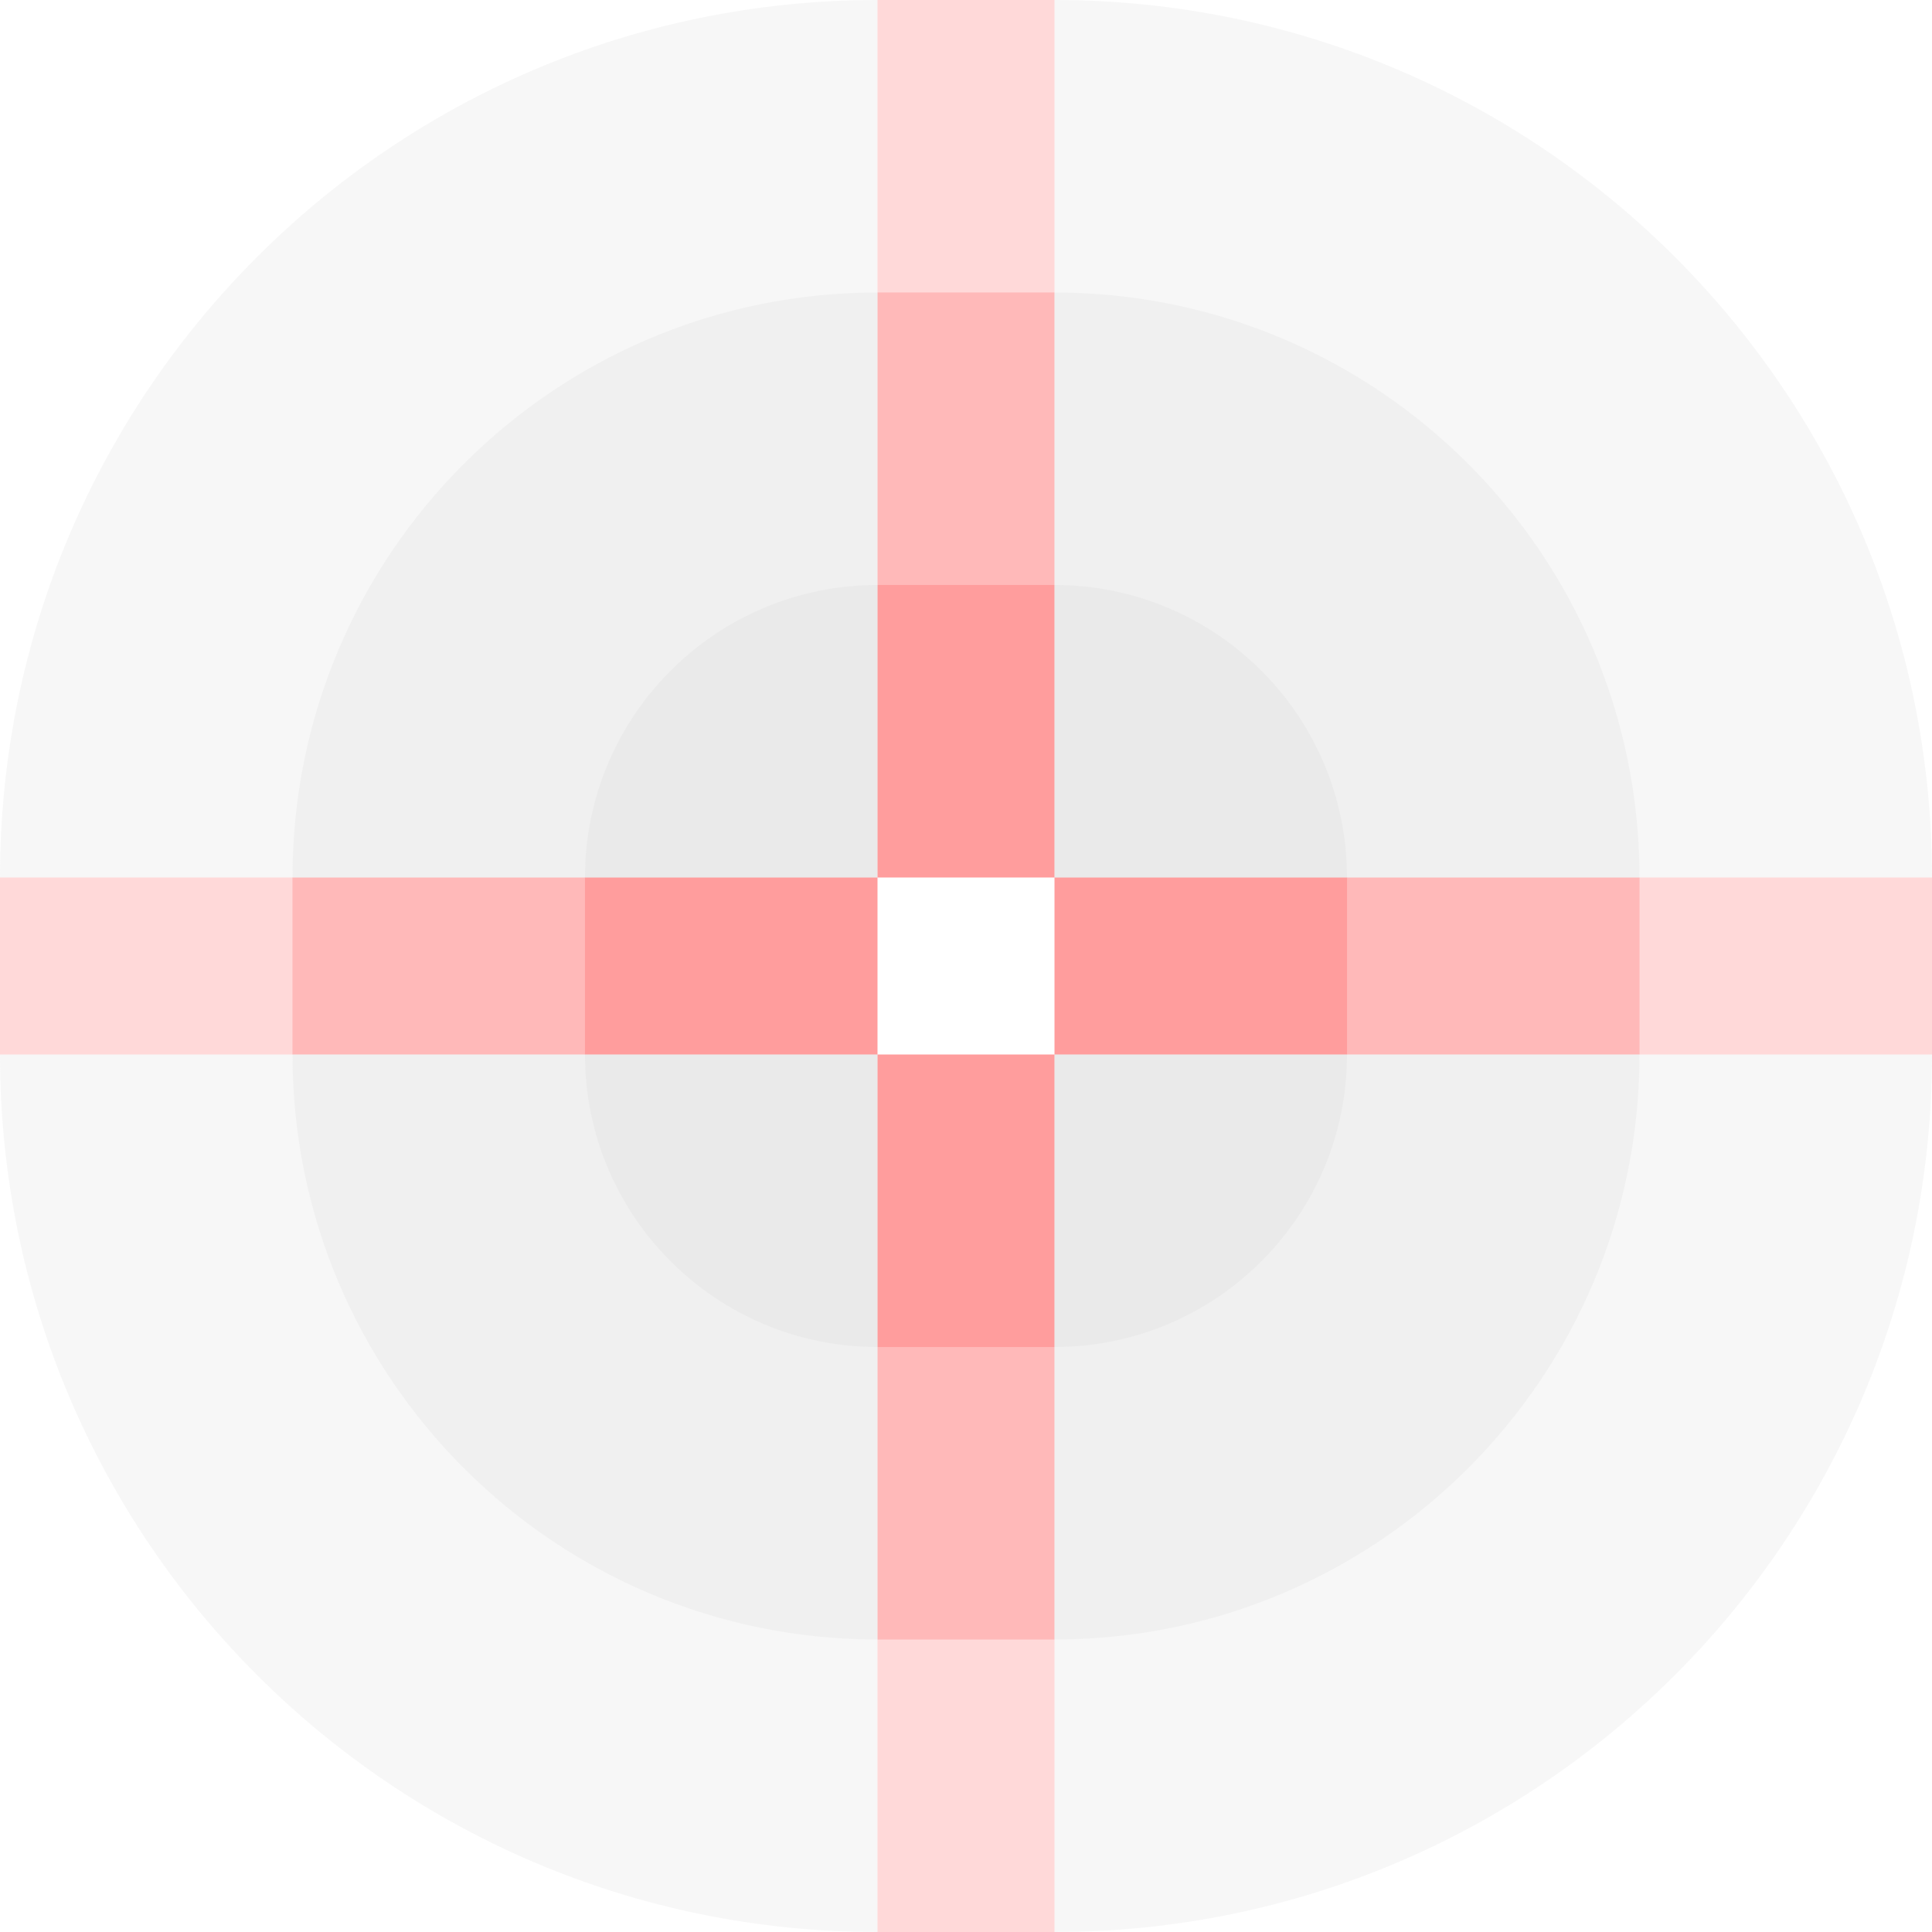
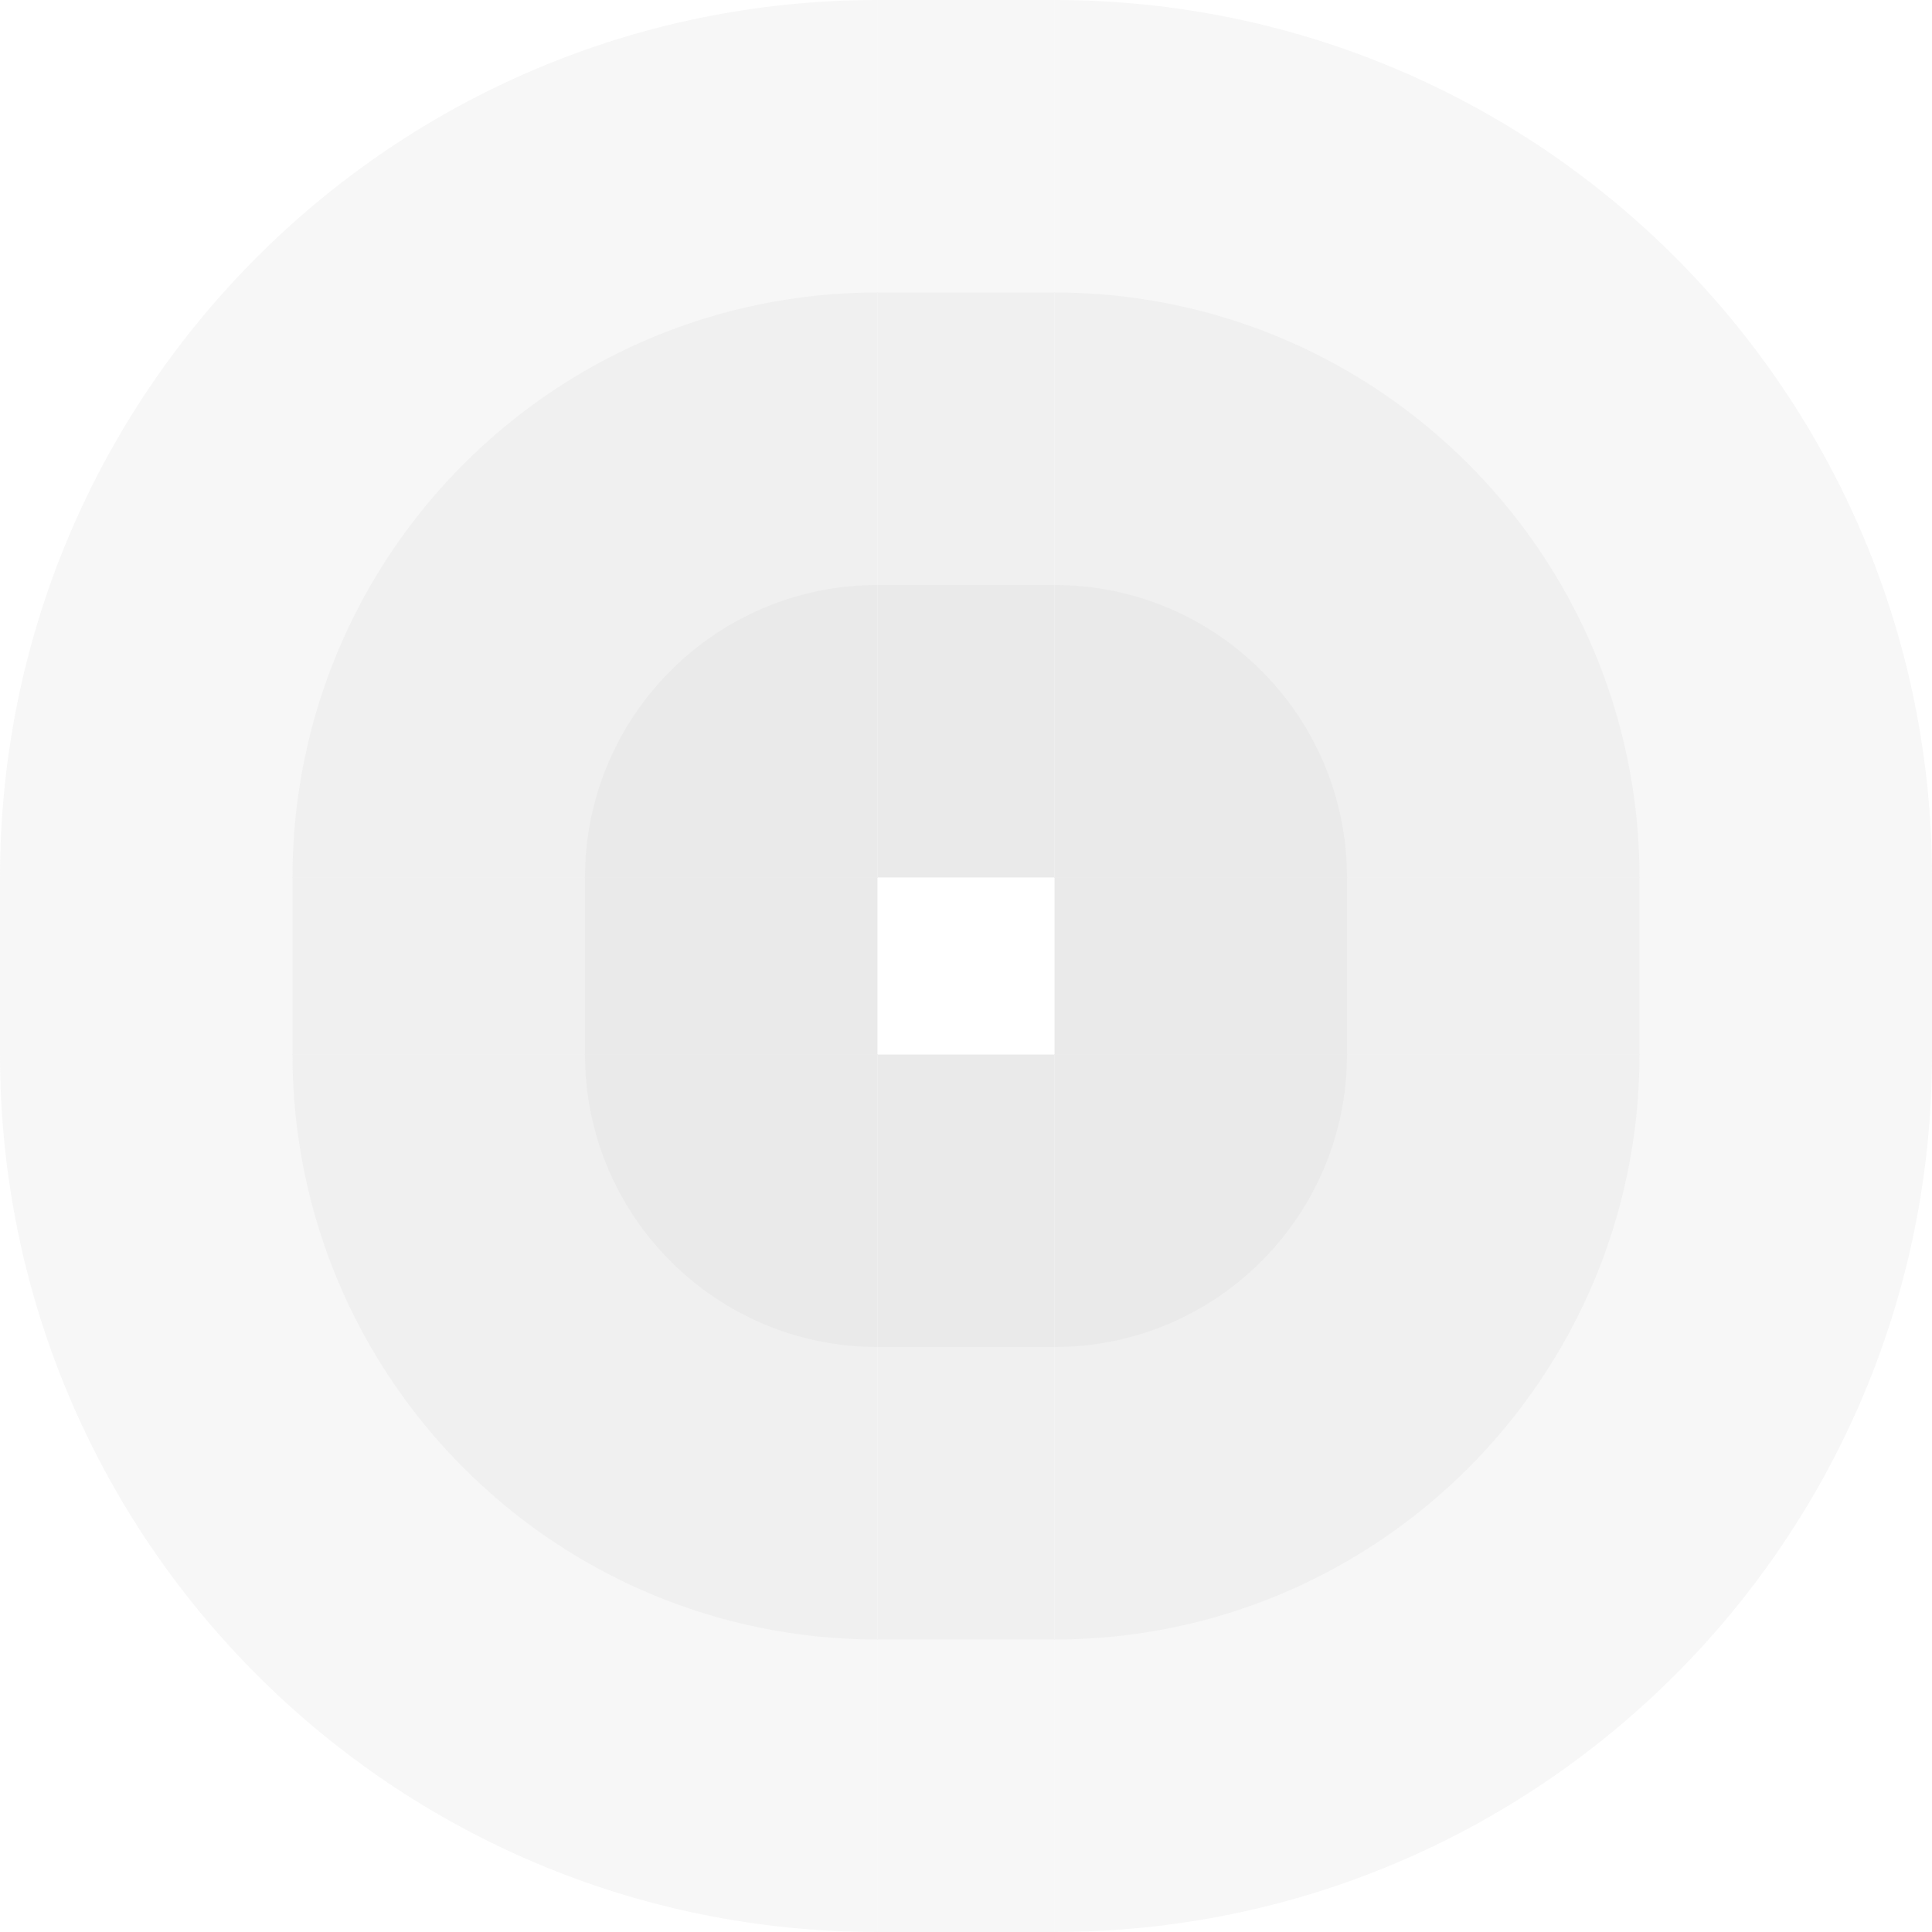
<svg xmlns="http://www.w3.org/2000/svg" width="1866" id="svg2" height="1866" version="1.1">
  <defs id="defs3031" />
-   <rect x="847.5" width="171" height="847.5" y="0" id="rect3000" style="fill:#ff0000;fill-opacity:0.15" />
-   <rect x="847.5" width="171" height="565" y="282.5" id="rect3001" style="fill:#ff0000;fill-opacity:0.15" />
-   <rect x="847.5" width="171" height="282.5" y="565" id="rect3002" style="fill:#ff0000;fill-opacity:0.15" />
-   <rect x="847.5" width="171" height="847.5" y="1018.5" id="rect3000" style="fill:#ff0000;fill-opacity:0.15" />
-   <rect x="847.5" width="171" height="565" y="1018.5" id="rect3001" style="fill:#ff0000;fill-opacity:0.15" />
-   <rect x="847.5" width="171" height="282.5" y="1018.5" id="rect3002" style="fill:#ff0000;fill-opacity:0.15" />
-   <rect x="0" width="847.5" height="171" y="847.5" id="rect3000" style="fill:#ff0000;fill-opacity:0.15" />
-   <rect x="282.5" width="565" height="171" y="847.5" id="rect3001" style="fill:#ff0000;fill-opacity:0.15" />
-   <rect x="565" width="282.5" height="171" y="847.5" id="rect3002" style="fill:#ff0000;fill-opacity:0.15" />
-   <rect x="1018.5" width="847.5" height="171" y="847.5" id="rect3000" style="fill:#ff0000;fill-opacity:0.15" />
-   <rect x="1018.5" width="565" height="171" y="847.5" id="rect3001" style="fill:#ff0000;fill-opacity:0.15" />
-   <rect x="1018.5" width="282.5" height="171" y="847.5" id="rect3002" style="fill:#ff0000;fill-opacity:0.15" />
+   <rect x="847.5" width="171" height="847.5" y="0" id="rect3000" style="fill:#c8c8c8;fill-opacity:0.15" />
+   <rect x="847.5" width="171" height="565" y="282.5" id="rect3001" style="fill:#c8c8c8;fill-opacity:0.15" />
+   <rect x="847.5" width="171" height="282.5" y="565" id="rect3002" style="fill:#c8c8c8;fill-opacity:0.15" />
+   <rect x="847.5" width="171" height="847.5" y="1018.5" id="rect3000" style="fill:#c8c8c8;fill-opacity:0.15" />
+   <rect x="847.5" width="171" height="565" y="1018.5" id="rect3001" style="fill:#c8c8c8;fill-opacity:0.15" />
+   <rect x="847.5" width="171" height="282.5" y="1018.5" id="rect3002" style="fill:#c8c8c8;fill-opacity:0.15" />
+   <rect x="0" width="847.5" height="171" y="847.5" id="rect3000" style="fill:#c8c8c8;fill-opacity:0.15" />
+   <rect x="282.5" width="565" height="171" y="847.5" id="rect3001" style="fill:#c8c8c8;fill-opacity:0.15" />
+   <rect x="565" width="282.5" height="171" y="847.5" id="rect3002" style="fill:#c8c8c8;fill-opacity:0.15" />
+   <rect x="1018.5" width="847.5" height="171" y="847.5" id="rect3000" style="fill:#c8c8c8;fill-opacity:0.15" />
+   <rect x="1018.5" width="565" height="171" y="847.5" id="rect3001" style="fill:#c8c8c8;fill-opacity:0.15" />
+   <rect x="1018.5" width="282.5" height="171" y="847.5" id="rect3002" style="fill:#c8c8c8;fill-opacity:0.15" />
  <path style="fill:#c8c8c8;fill-opacity:0.15" d="M 0,847.5 A 847.5,847.5 0 0 1 847.5,0 v 847.5 z" id="path3021" />
  <path style="fill:#c8c8c8;fill-opacity:0.15" d="M 282.5,847.5 A 565,565 0 0 1 847.5,282.5 v 565 z" id="path3021" />
  <path style="fill:#c8c8c8;fill-opacity:0.15" d="M 565,847.5 A 282.5,282.5 0 0 1 847.5,565 v 282.5 z" id="path3021" />
  <path style="fill:#c8c8c8;fill-opacity:0.15" d="M 1018.5,0 A 847.5,847.5 0 0 1 1866,847.5 h -847.5 z" id="path3021" />
  <path style="fill:#c8c8c8;fill-opacity:0.15" d="M 1018.5,282.5 A 565,565 0 0 1 1583.5,847.5 h -565 z" id="path3021" />
  <path style="fill:#c8c8c8;fill-opacity:0.15" d="M 1018.5,565 A 282.5,282.5 0 0 1 1301,847.5 h -282.5 z" id="path3021" />
  <path style="fill:#c8c8c8;fill-opacity:0.15" d="M 1866,1018.5 A 847.5,847.5 0 0 1 1018.5,1866 v -847.5 z" id="path3021" />
  <path style="fill:#c8c8c8;fill-opacity:0.15" d="M 1583.5,1018.5 A 565,565 0 0 1 1018.5,1583.5 v -565 z" id="path3021" />
  <path style="fill:#c8c8c8;fill-opacity:0.15" d="M 1301,1018.5 A 282.5,282.5 0 0 1 1018.5,1301 v -282.5 z" id="path3021" />
  <path style="fill:#c8c8c8;fill-opacity:0.15" d="M 847.5,1866 A 847.5,847.5 0 0 1 0,1018.5 h 847.5 z" id="path3021" />
  <path style="fill:#c8c8c8;fill-opacity:0.15" d="M 847.5,1583.5 A 565,565 0 0 1 282.5,1018.5 h 565 z" id="path3021" />
  <path style="fill:#c8c8c8;fill-opacity:0.15" d="M 847.5,1301 A 282.5,282.5 0 0 1 565,1018.5 h 282.5 z" id="path3021" />
</svg>
